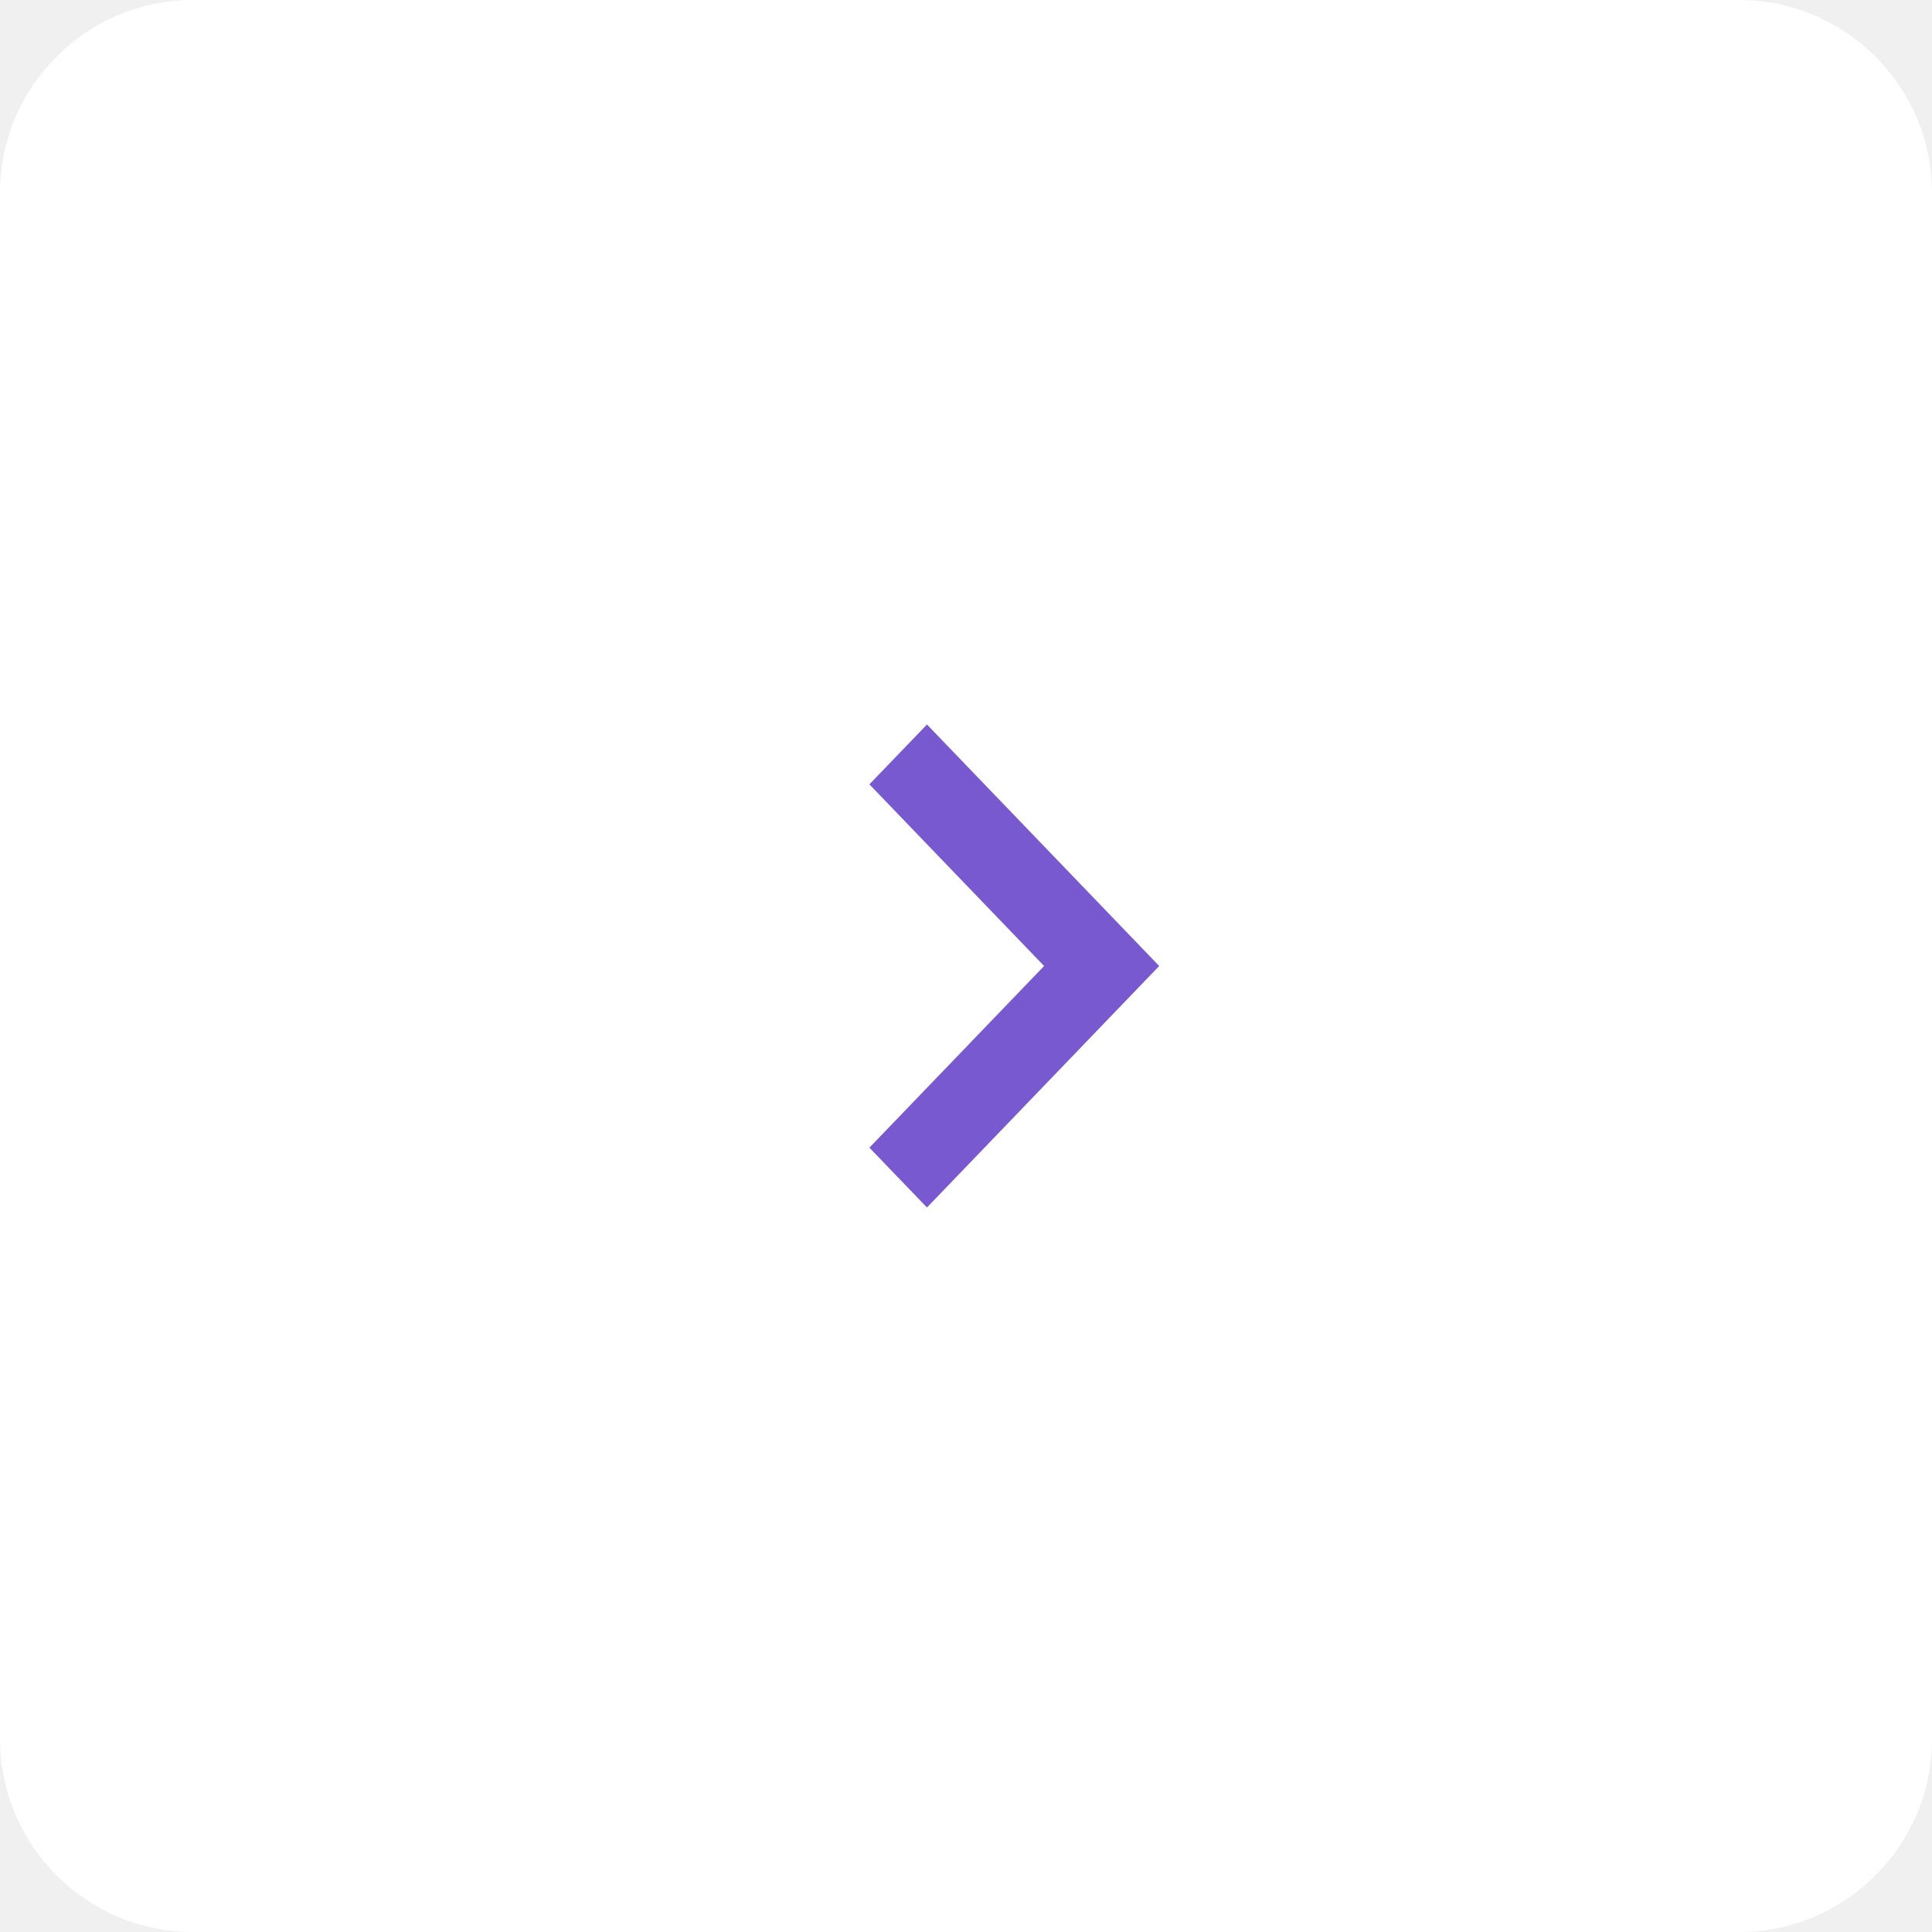
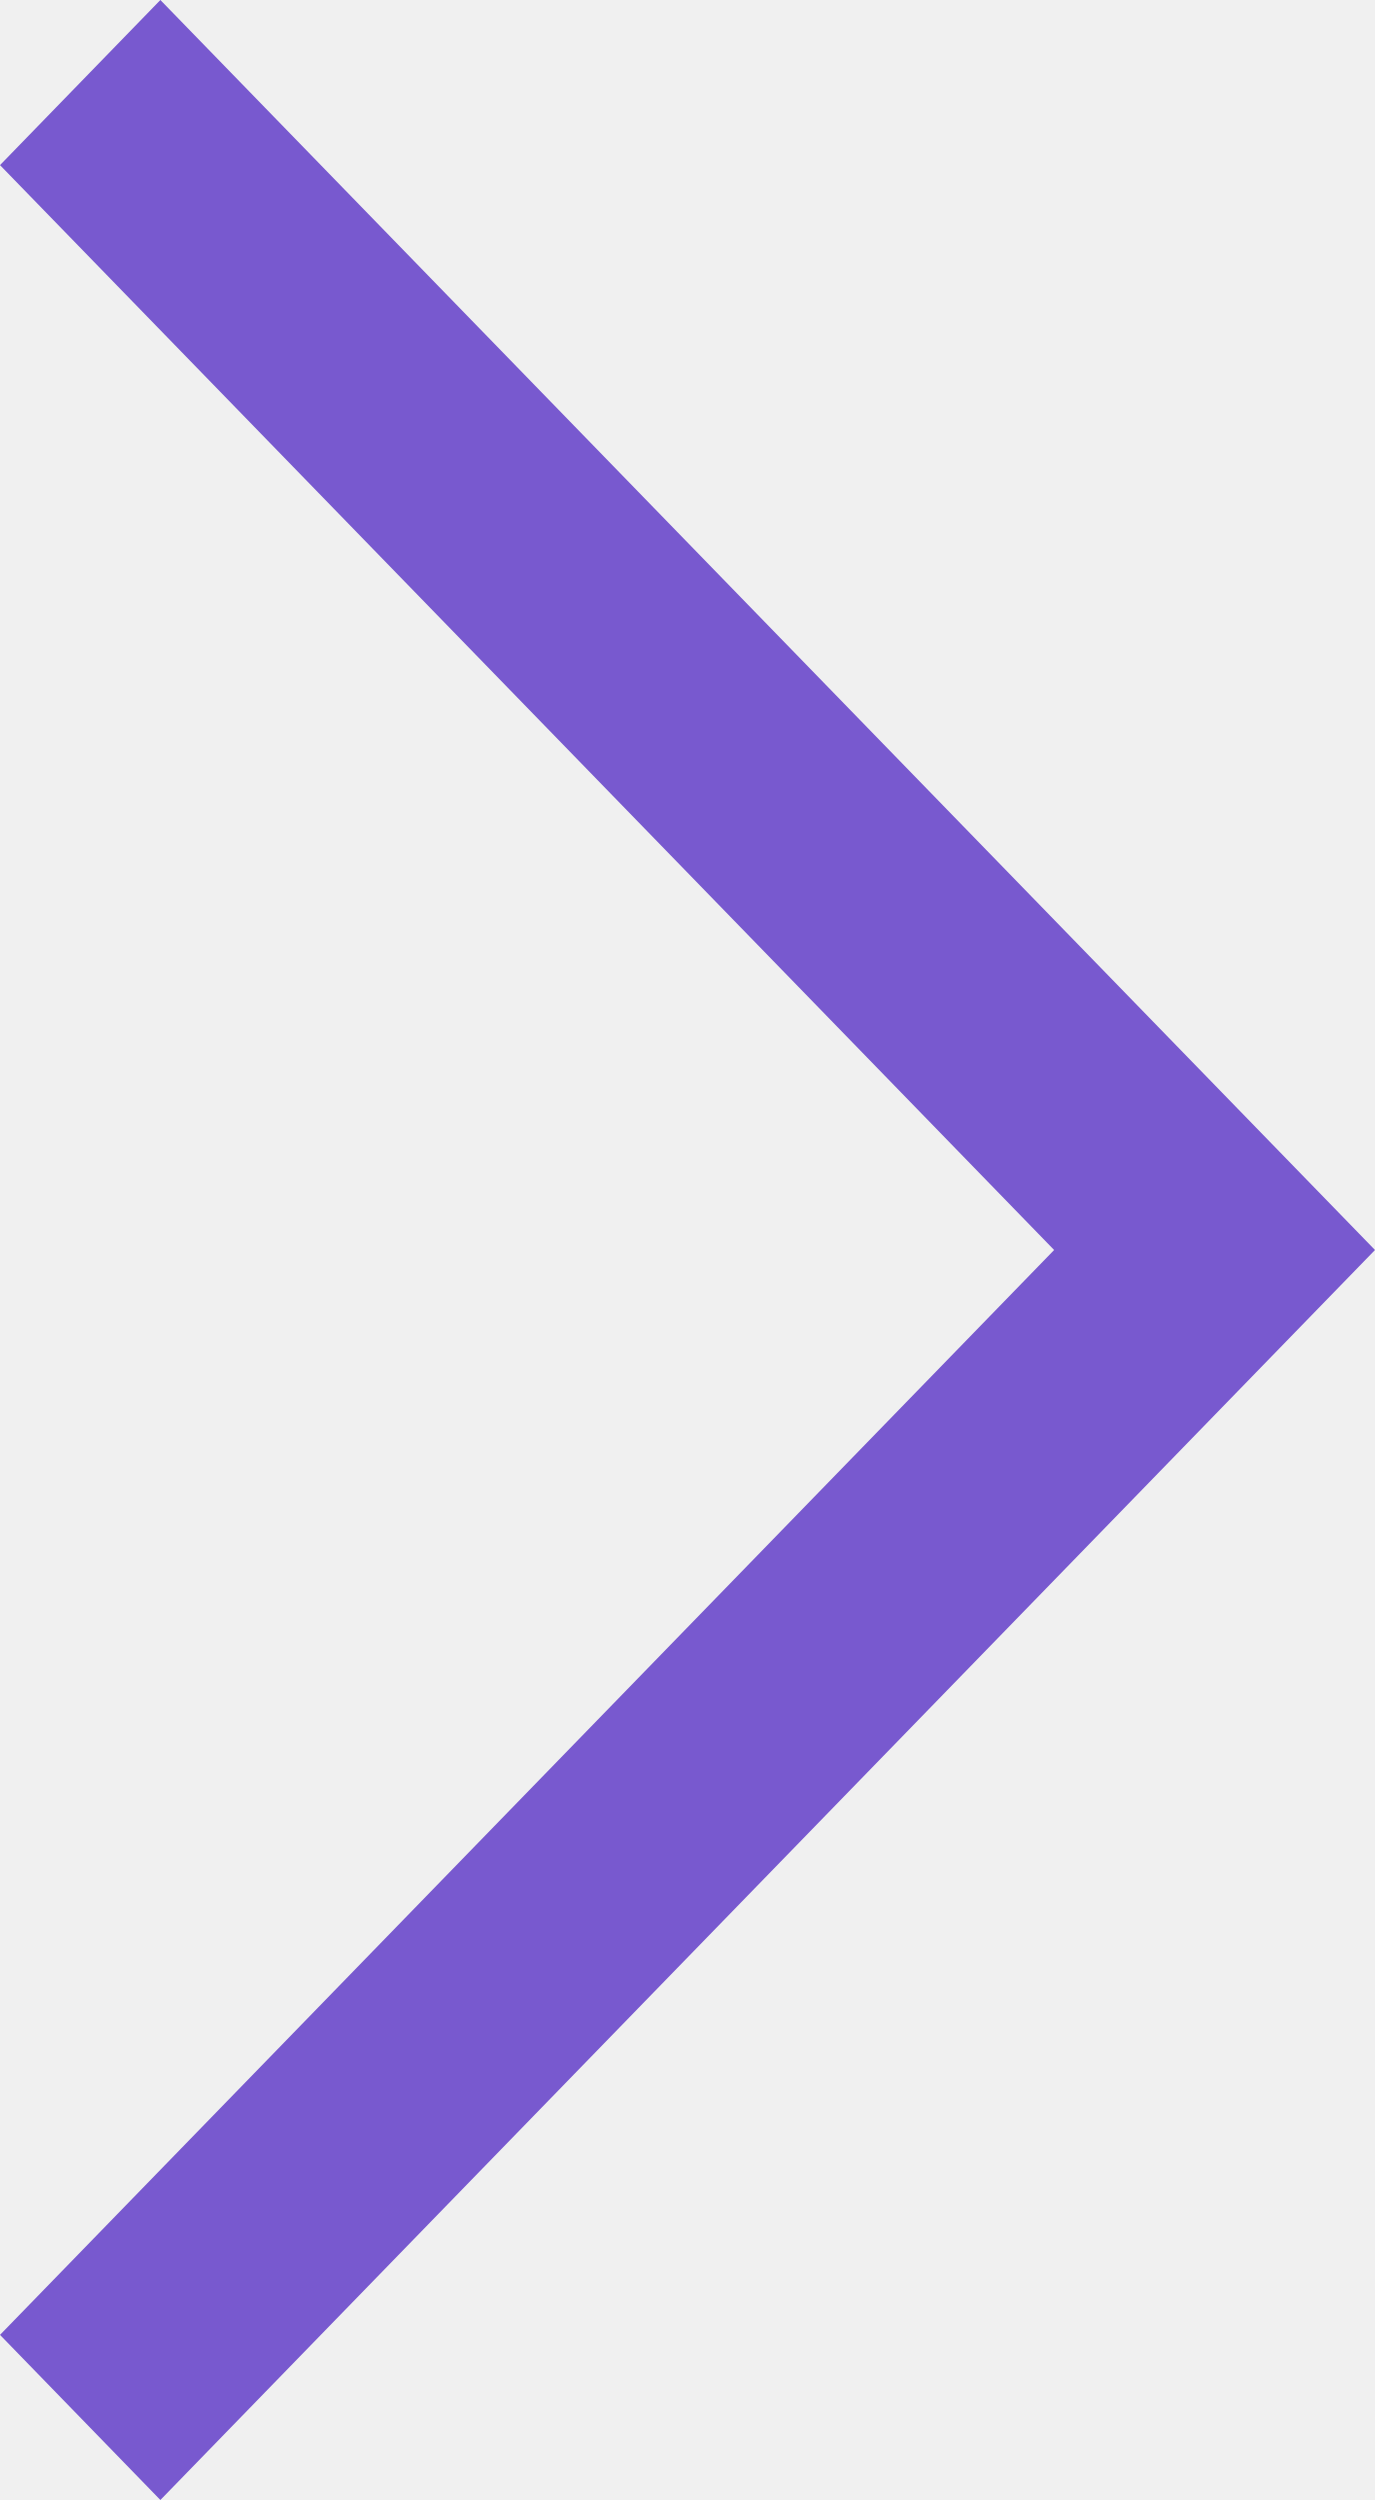
- <svg xmlns="http://www.w3.org/2000/svg" width="40" height="40" viewBox="0 0 40 40" fill="none">
-   <rect width="40" height="40" rx="4" transform="matrix(-1 0 0 1 40 0)" fill="white" />
-   <path fill-rule="evenodd" clip-rule="evenodd" d="M19.192 15L18 16.239L21.617 20L18 23.761L19.192 25L24 20L19.192 15Z" fill="#7859CF" />
+ <svg xmlns="http://www.w3.org/2000/svg" width="11" height="20" viewBox="0 0 11 20" fill="none">
+   <path fill-rule="evenodd" clip-rule="evenodd" d="M1.283 0L0 1.321L8.433 10L0 18.679L1.283 20L11 10L1.283 0Z" fill="#7859CF" />
</svg>
